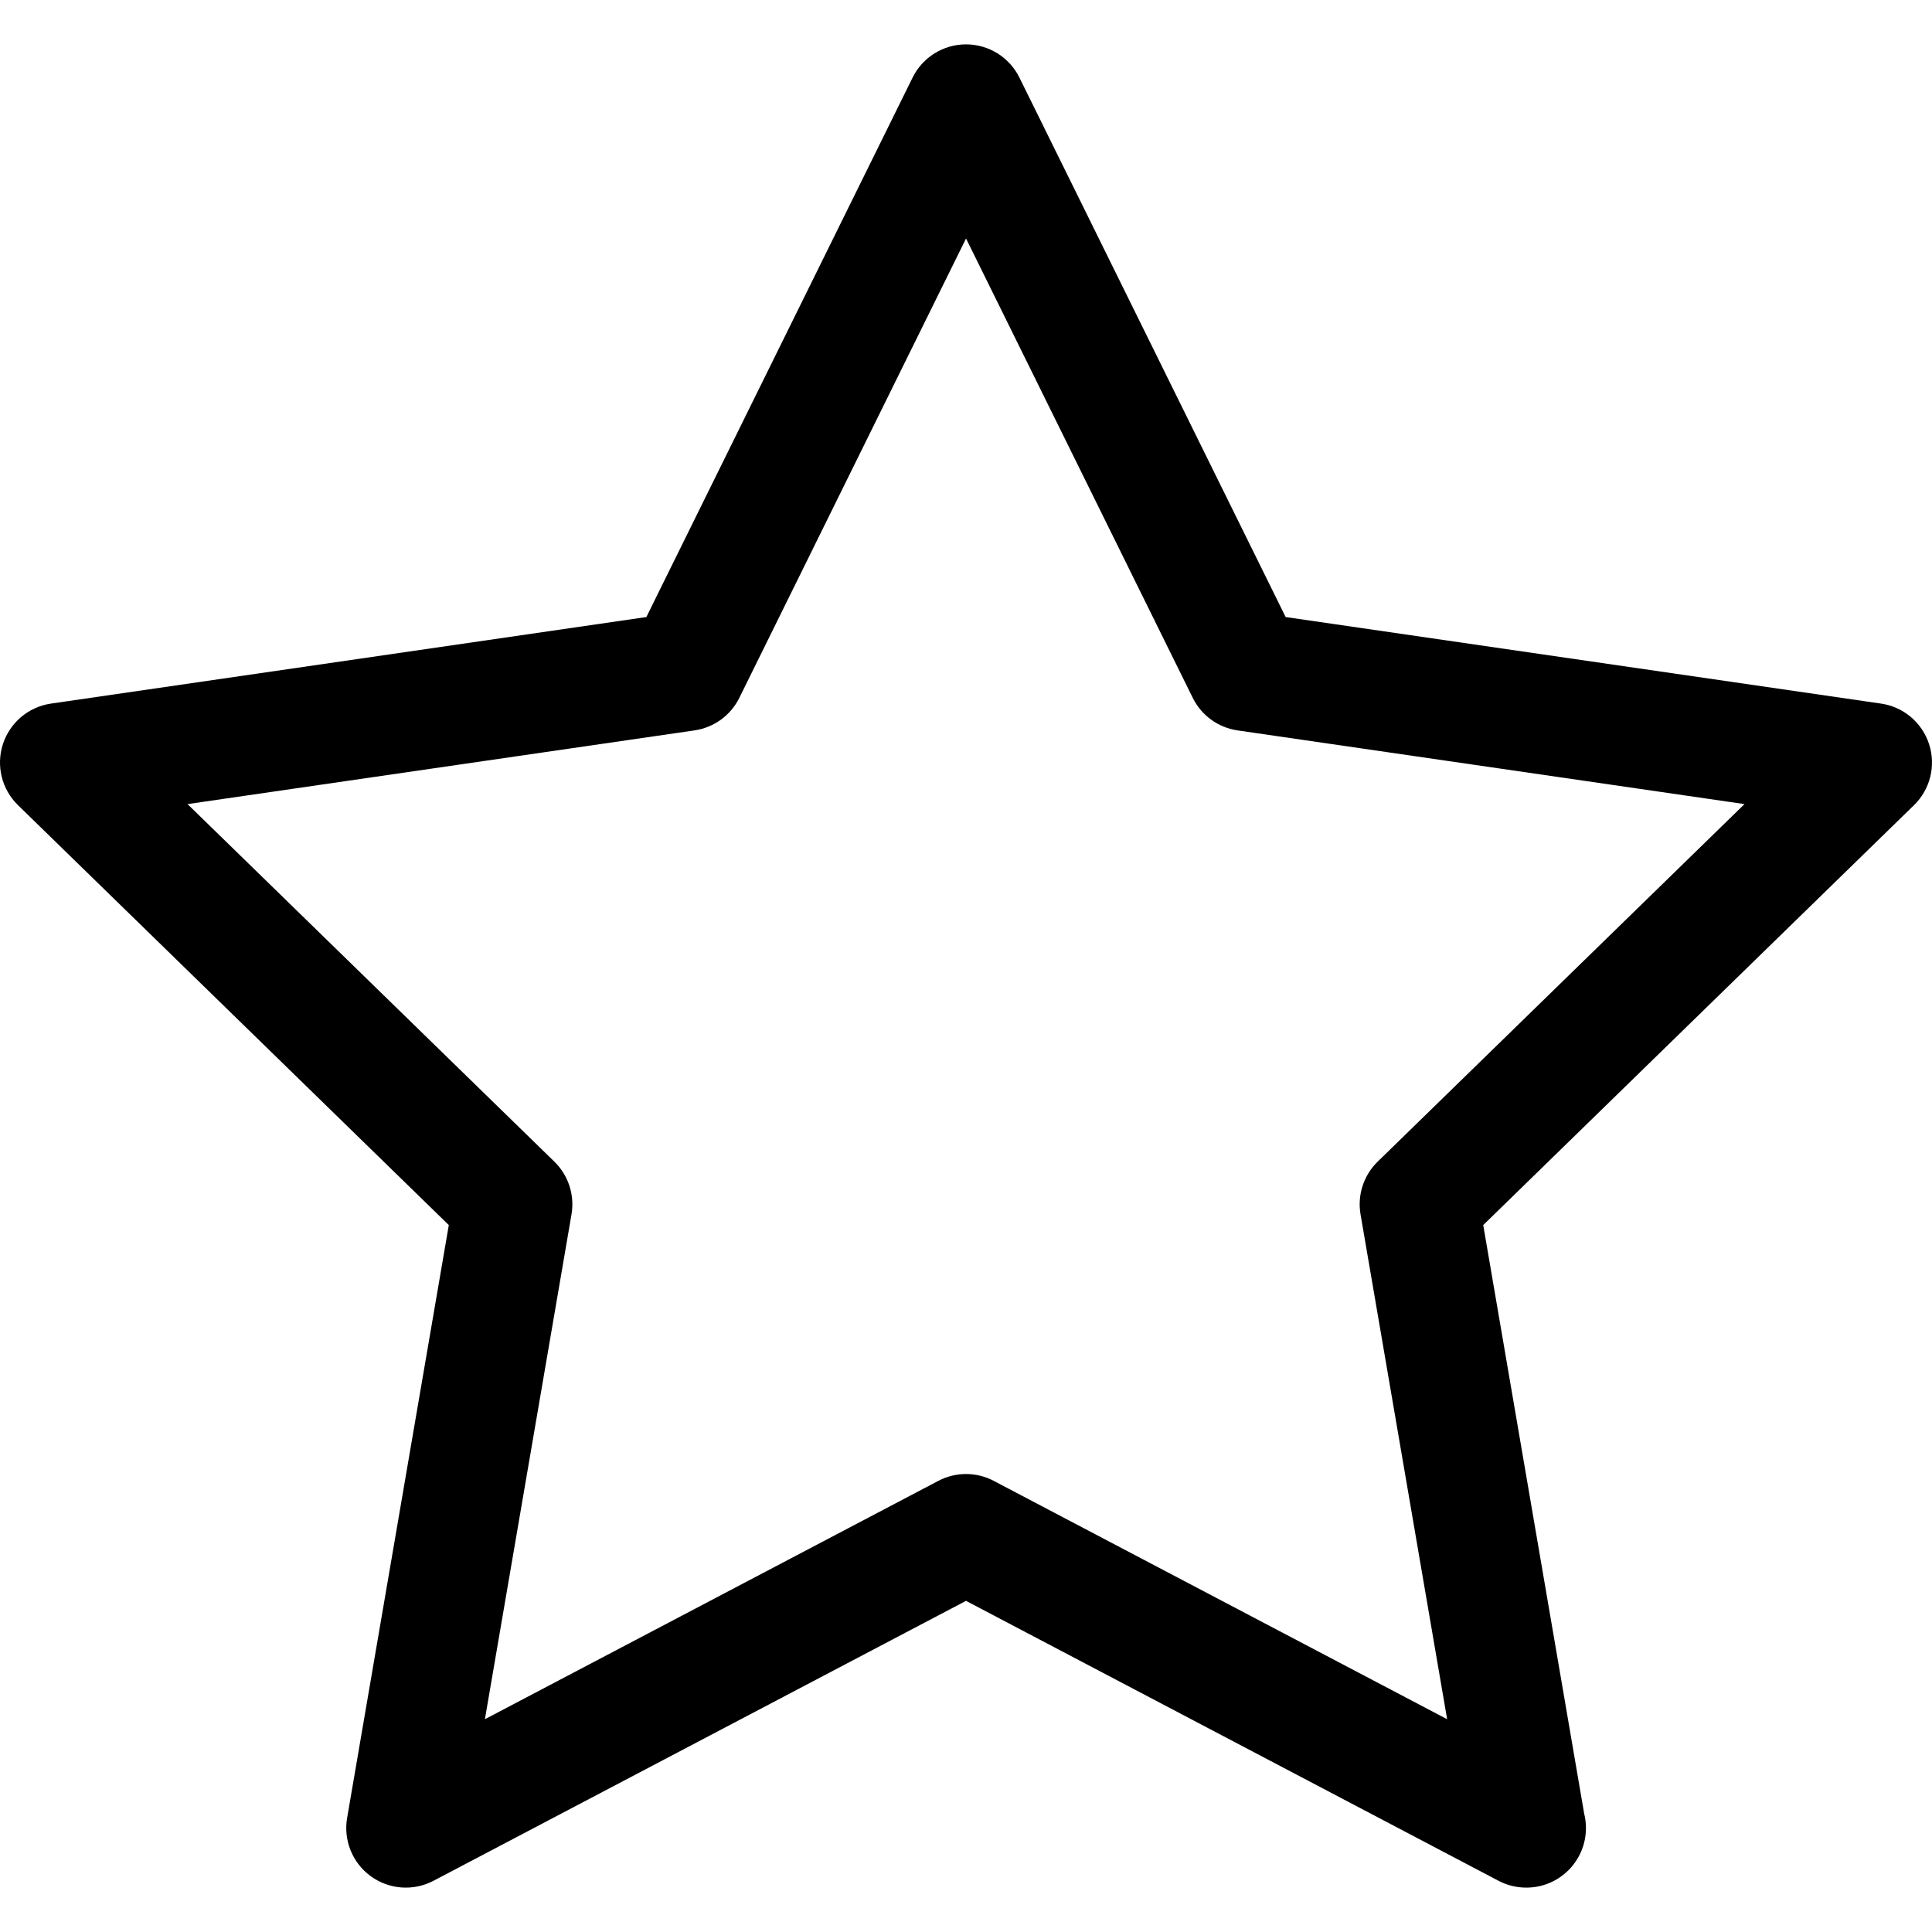
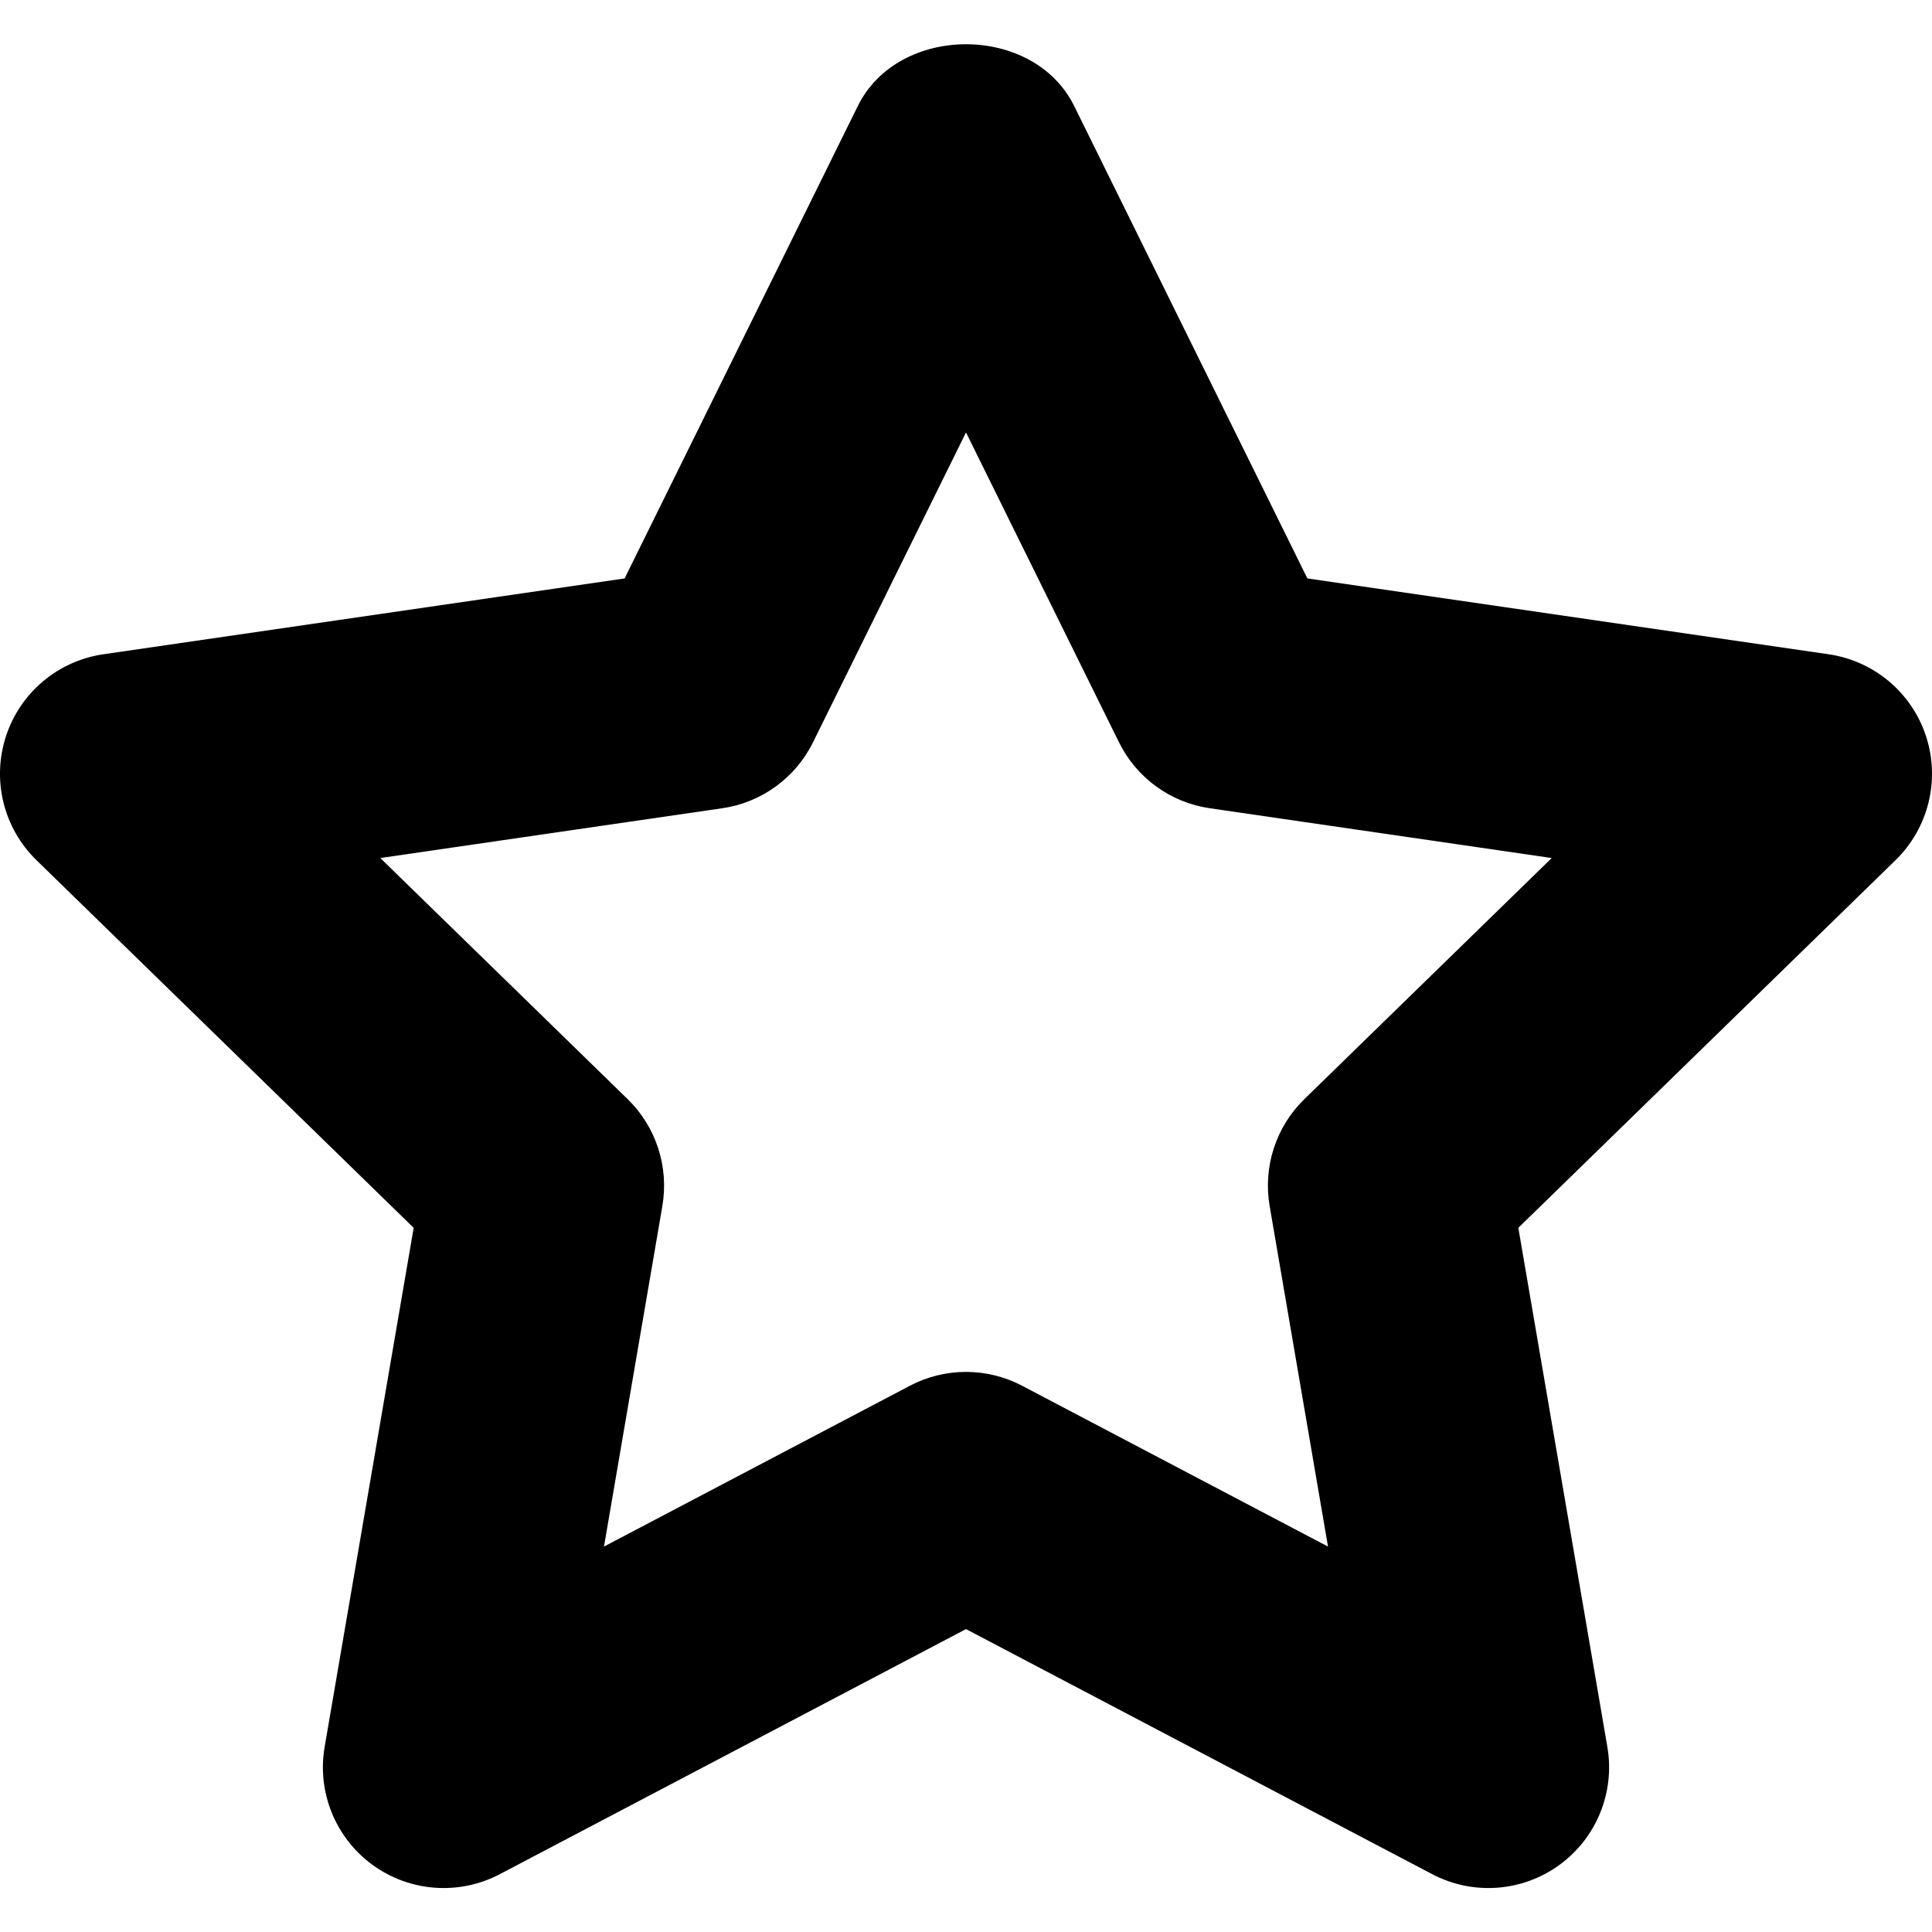
- <svg xmlns="http://www.w3.org/2000/svg" version="1.1" id="Capa_1" x="0px" y="0px" viewBox="0 0 243.317 243.317" style="enable-background:new 0 0 243.317 243.317;" xml:space="preserve">
-   <path d="M242.949,93.714c-0.882-2.715-3.229-4.694-6.054-5.104l-74.98-10.9l-33.53-67.941c-1.264-2.56-3.871-4.181-6.725-4.181  c-2.855,0-5.462,1.621-6.726,4.181L81.404,77.71L6.422,88.61C3.596,89.021,1.249,91,0.367,93.714  c-0.882,2.715-0.147,5.695,1.898,7.688l54.257,52.886L43.715,228.96c-0.482,2.814,0.674,5.658,2.983,7.335  c2.309,1.678,5.371,1.9,7.898,0.571l67.064-35.254l67.063,35.254c1.097,0.577,2.296,0.861,3.489,0.861c0.007,0,0.014,0,0.021,0  c0,0,0,0,0.001,0c4.142,0,7.5-3.358,7.5-7.5c0-0.629-0.078-1.24-0.223-1.824l-12.713-74.117l54.254-52.885  C243.096,99.41,243.832,96.429,242.949,93.714z M173.504,146.299c-1.768,1.723-2.575,4.206-2.157,6.639l10.906,63.581  l-57.102-30.018c-2.185-1.149-4.795-1.149-6.979,0l-57.103,30.018l10.906-63.581c0.418-2.433-0.389-4.915-2.157-6.639  l-46.199-45.031l63.847-9.281c2.443-0.355,4.555-1.889,5.647-4.103l28.55-57.849l28.55,57.849c1.092,2.213,3.204,3.748,5.646,4.103  l63.844,9.281L173.504,146.299z" />
-   <g>
- </g>
-   <g>
- </g>
-   <g>
- </g>
-   <g>
- </g>
-   <g>
- </g>
-   <g>
- </g>
-   <g>
- </g>
-   <g>
- </g>
-   <g>
- </g>
-   <g>
- </g>
-   <g>
- </g>
-   <g>
- </g>
-   <g>
- </g>
-   <g>
- </g>
-   <g>
- </g>
+ <svg xmlns="http://www.w3.org/2000/svg" viewBox="0 0 96 96">
+   <path d="M95.707,36.594a6.002,6.002,0,0,0-4.846-4.084L64.963,28.742,53.379,5.275c-2.016-4.102-8.742-4.102-10.758,0L31.037,28.742,5.138,32.51A5.998,5.998,0,0,0,1.81,42.74L20.555,61.01,16.131,86.803a5.999,5.999,0,0,0,8.707,6.322L48,80.949,71.162,93.125a5.999,5.999,0,0,0,8.707-6.322L75.445,61.01,94.19,42.74A6.001,6.001,0,0,0,95.707,36.594ZM64.811,54.617a5.999,5.999,0,0,0-1.723,5.309l2.9,16.922L50.795,68.861a5.994,5.994,0,0,0-5.59,0L30.012,76.848l2.9-16.922a5.999,5.999,0,0,0-1.723-5.309L18.896,42.635,35.883,40.162A5.989,5.989,0,0,0,40.4,36.881L48,21.488l7.6,15.393a5.989,5.989,0,0,0,4.518,3.281l16.986,2.473Z" />
</svg>
